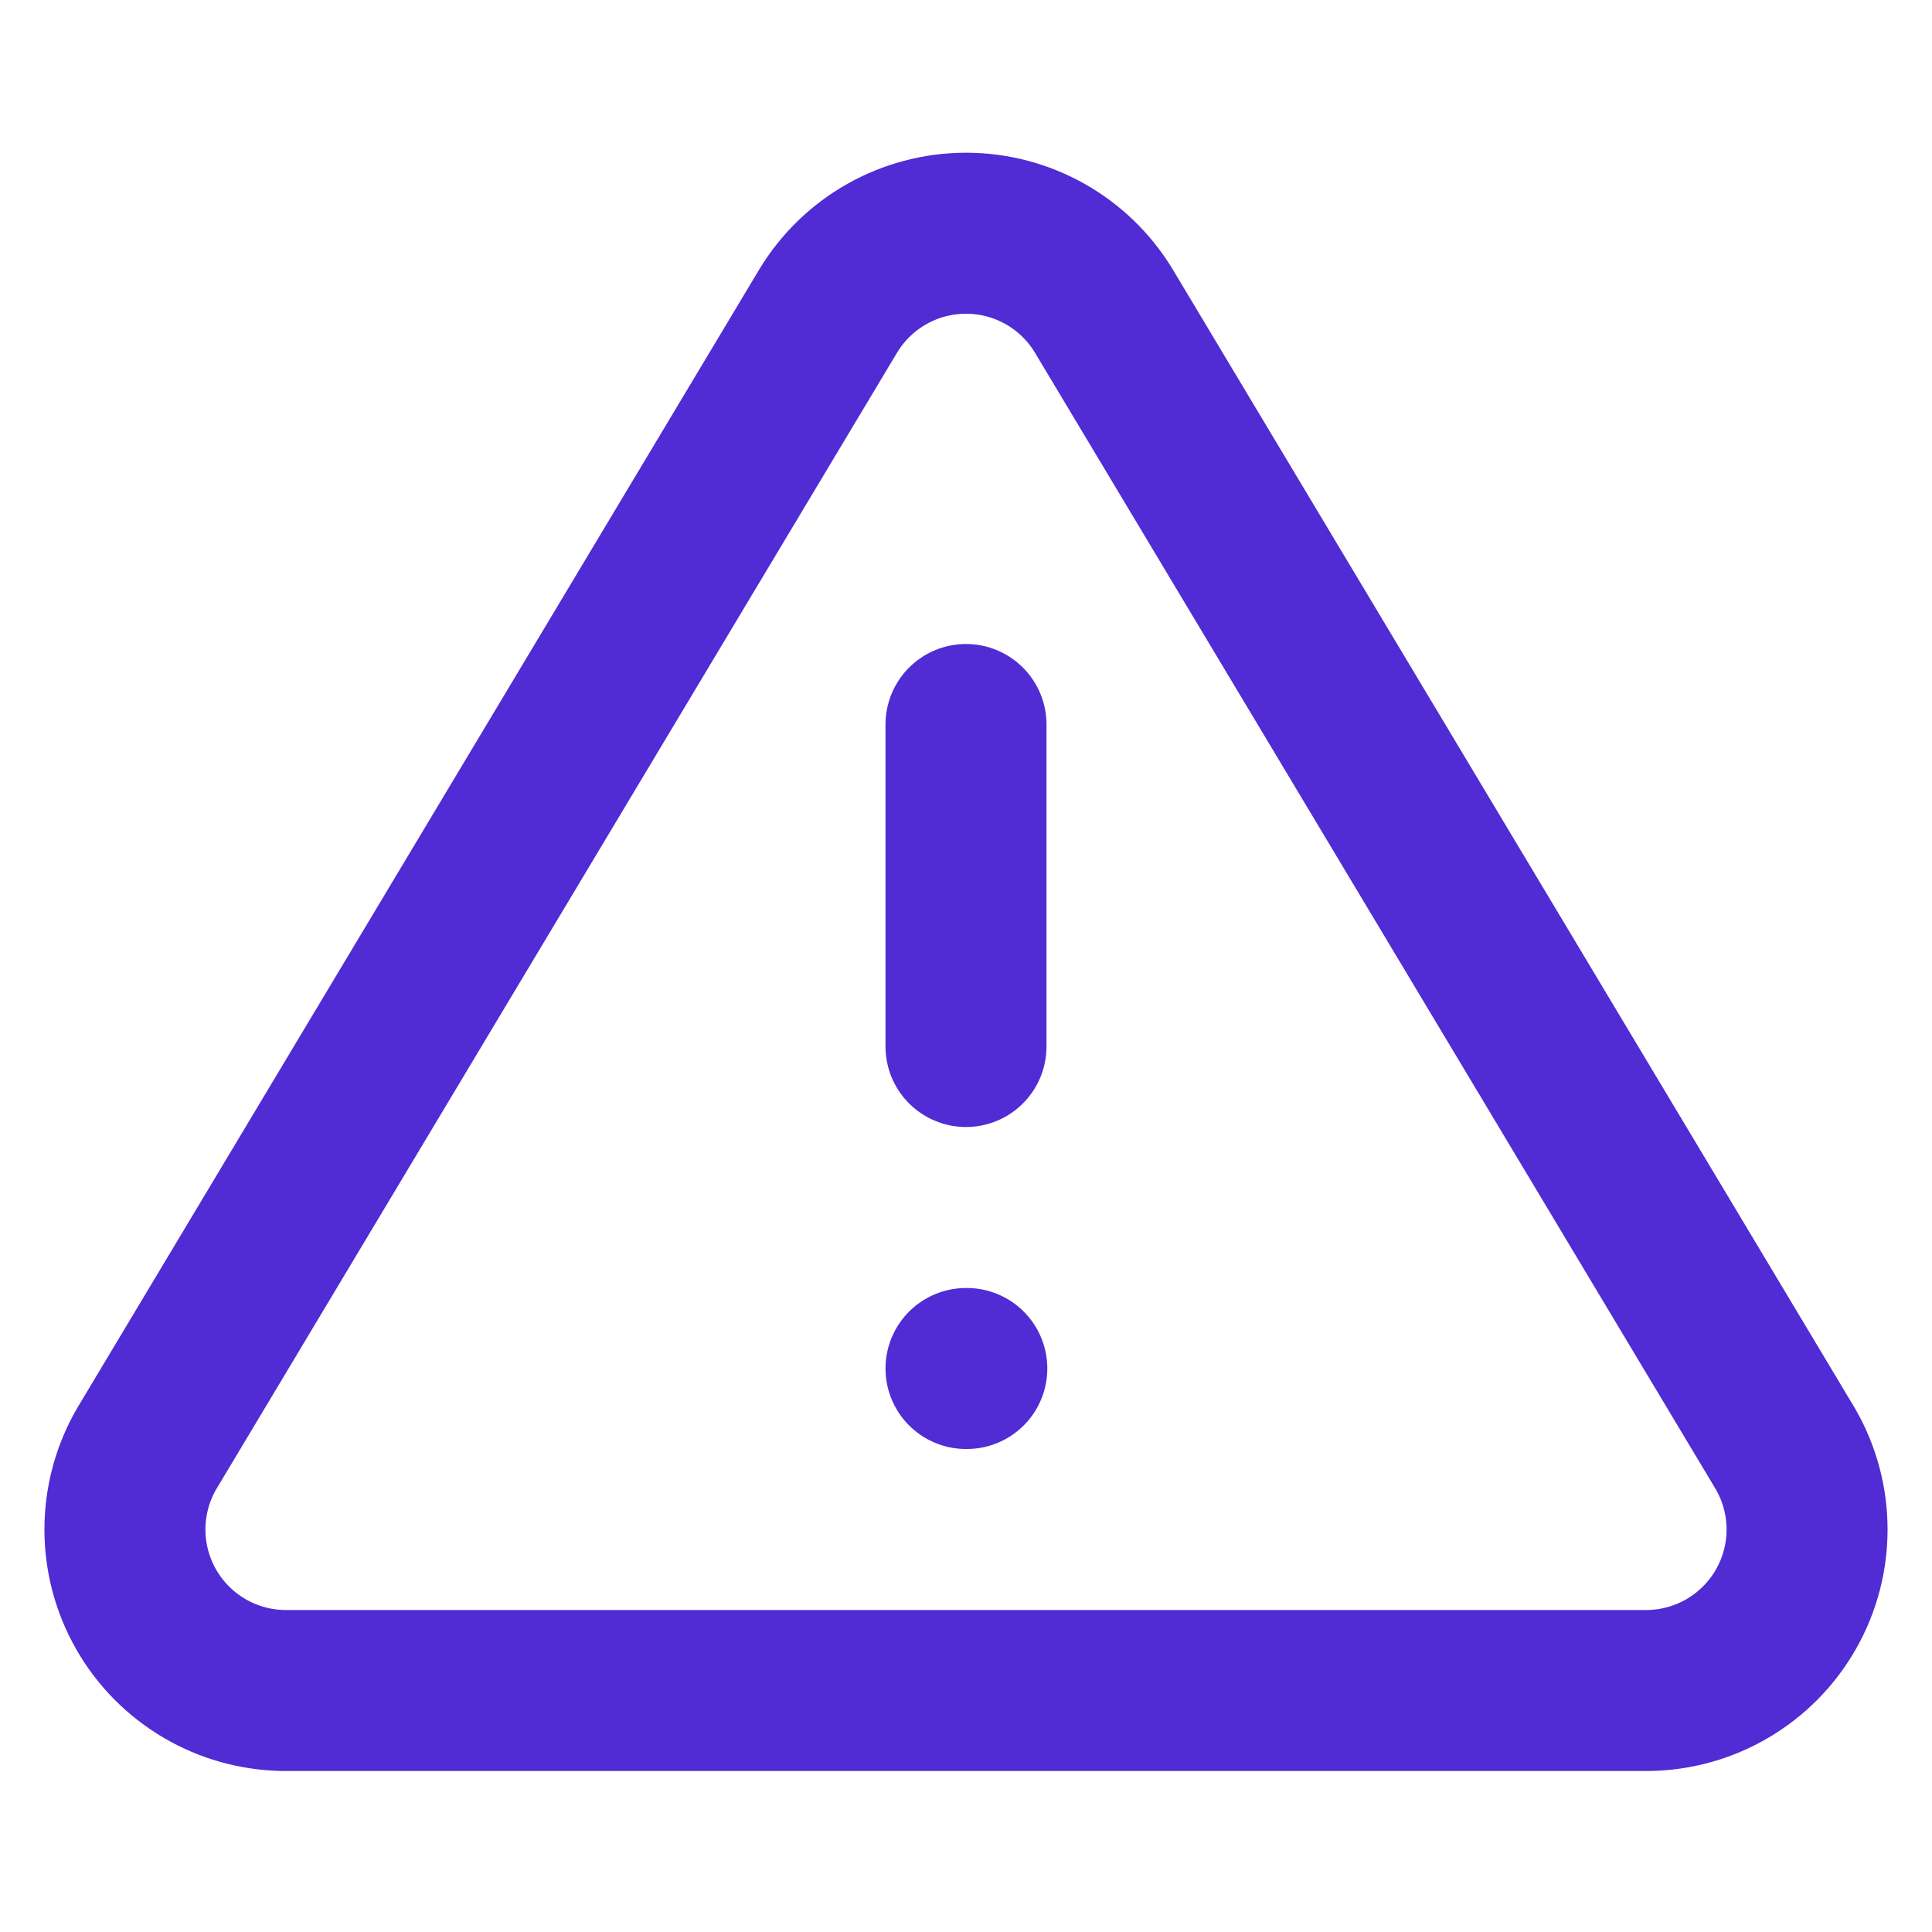
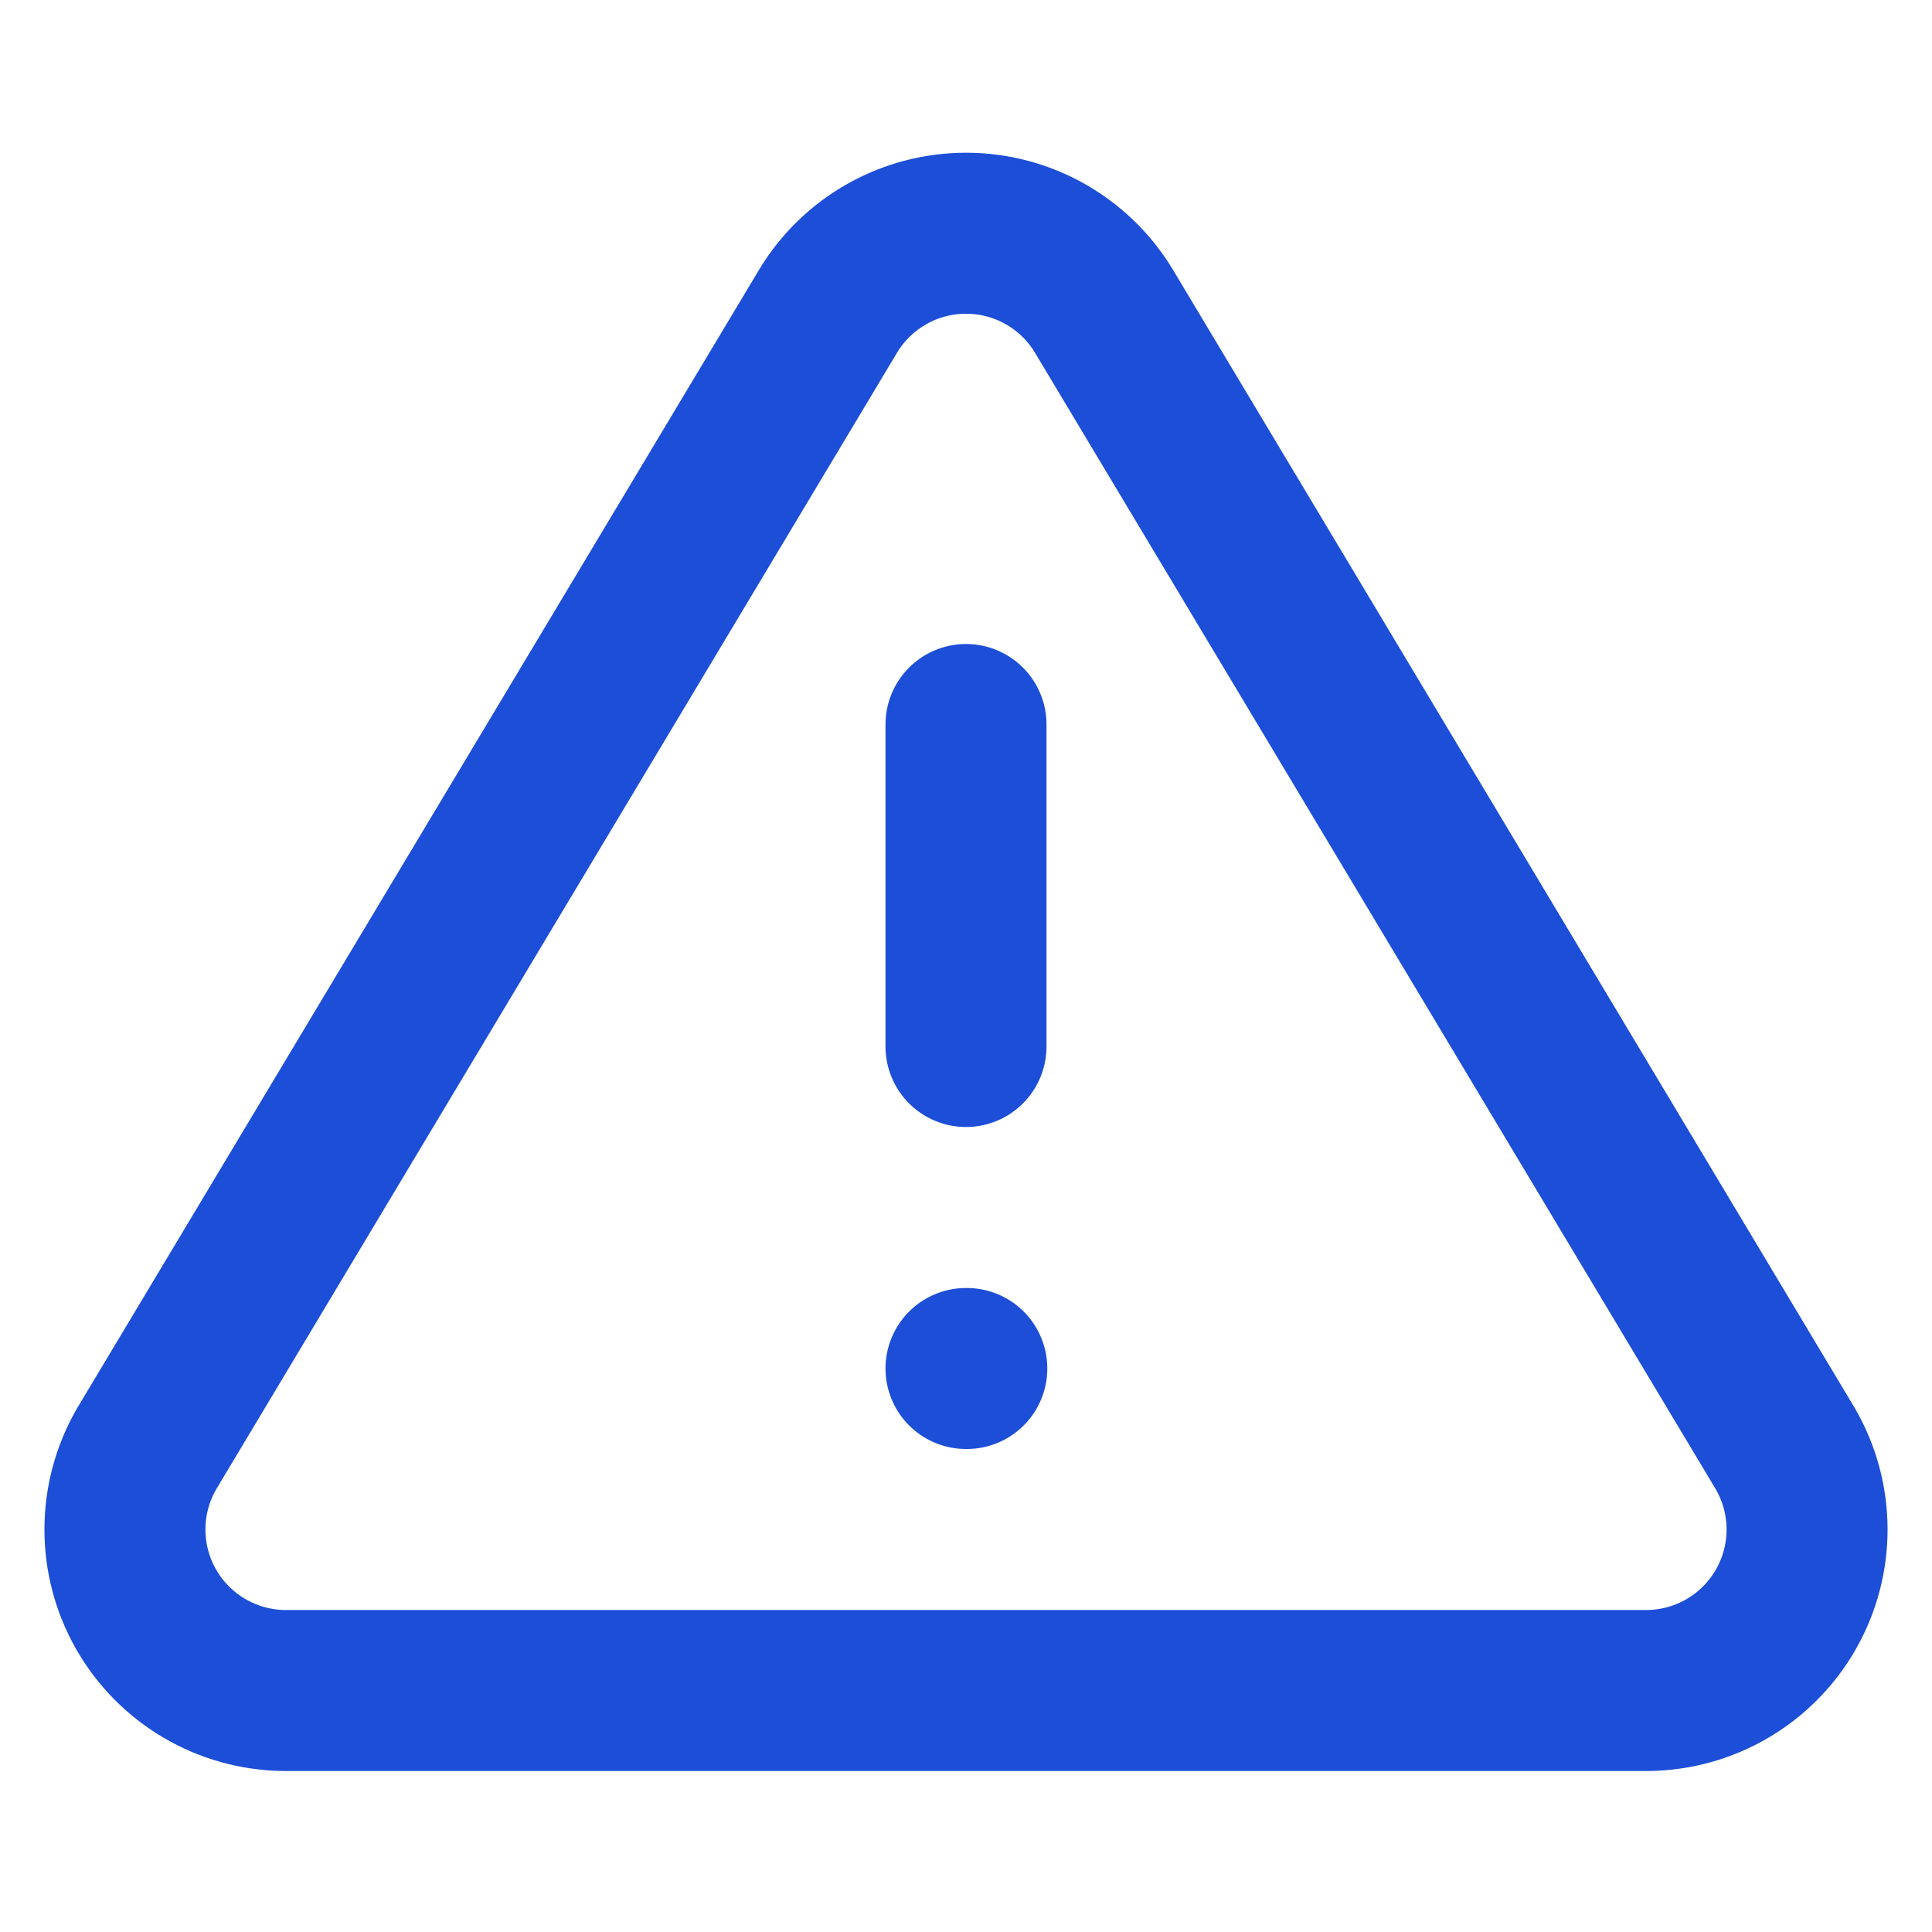
- <svg xmlns="http://www.w3.org/2000/svg" width="24" height="24" viewBox="0 0 24 24" fill="none" stroke="#512BD4" stroke-width="2" stroke-linecap="round" stroke-linejoin="round">
+ <svg xmlns="http://www.w3.org/2000/svg" width="24" height="24" viewBox="0 0 24 24" fill="none" stroke="#1D4ED8" stroke-width="2" stroke-linecap="round" stroke-linejoin="round">
  <path d="M10.29 3.86L1.82 18a2 2 0 0 0 1.71 3h16.94a2 2 0 0 0 1.71-3L13.71 3.86a2 2 0 0 0-3.42 0z" />
  <line x1="12" y1="9" x2="12" y2="13" />
  <line x1="12" y1="17" x2="12.01" y2="17" />
</svg>
